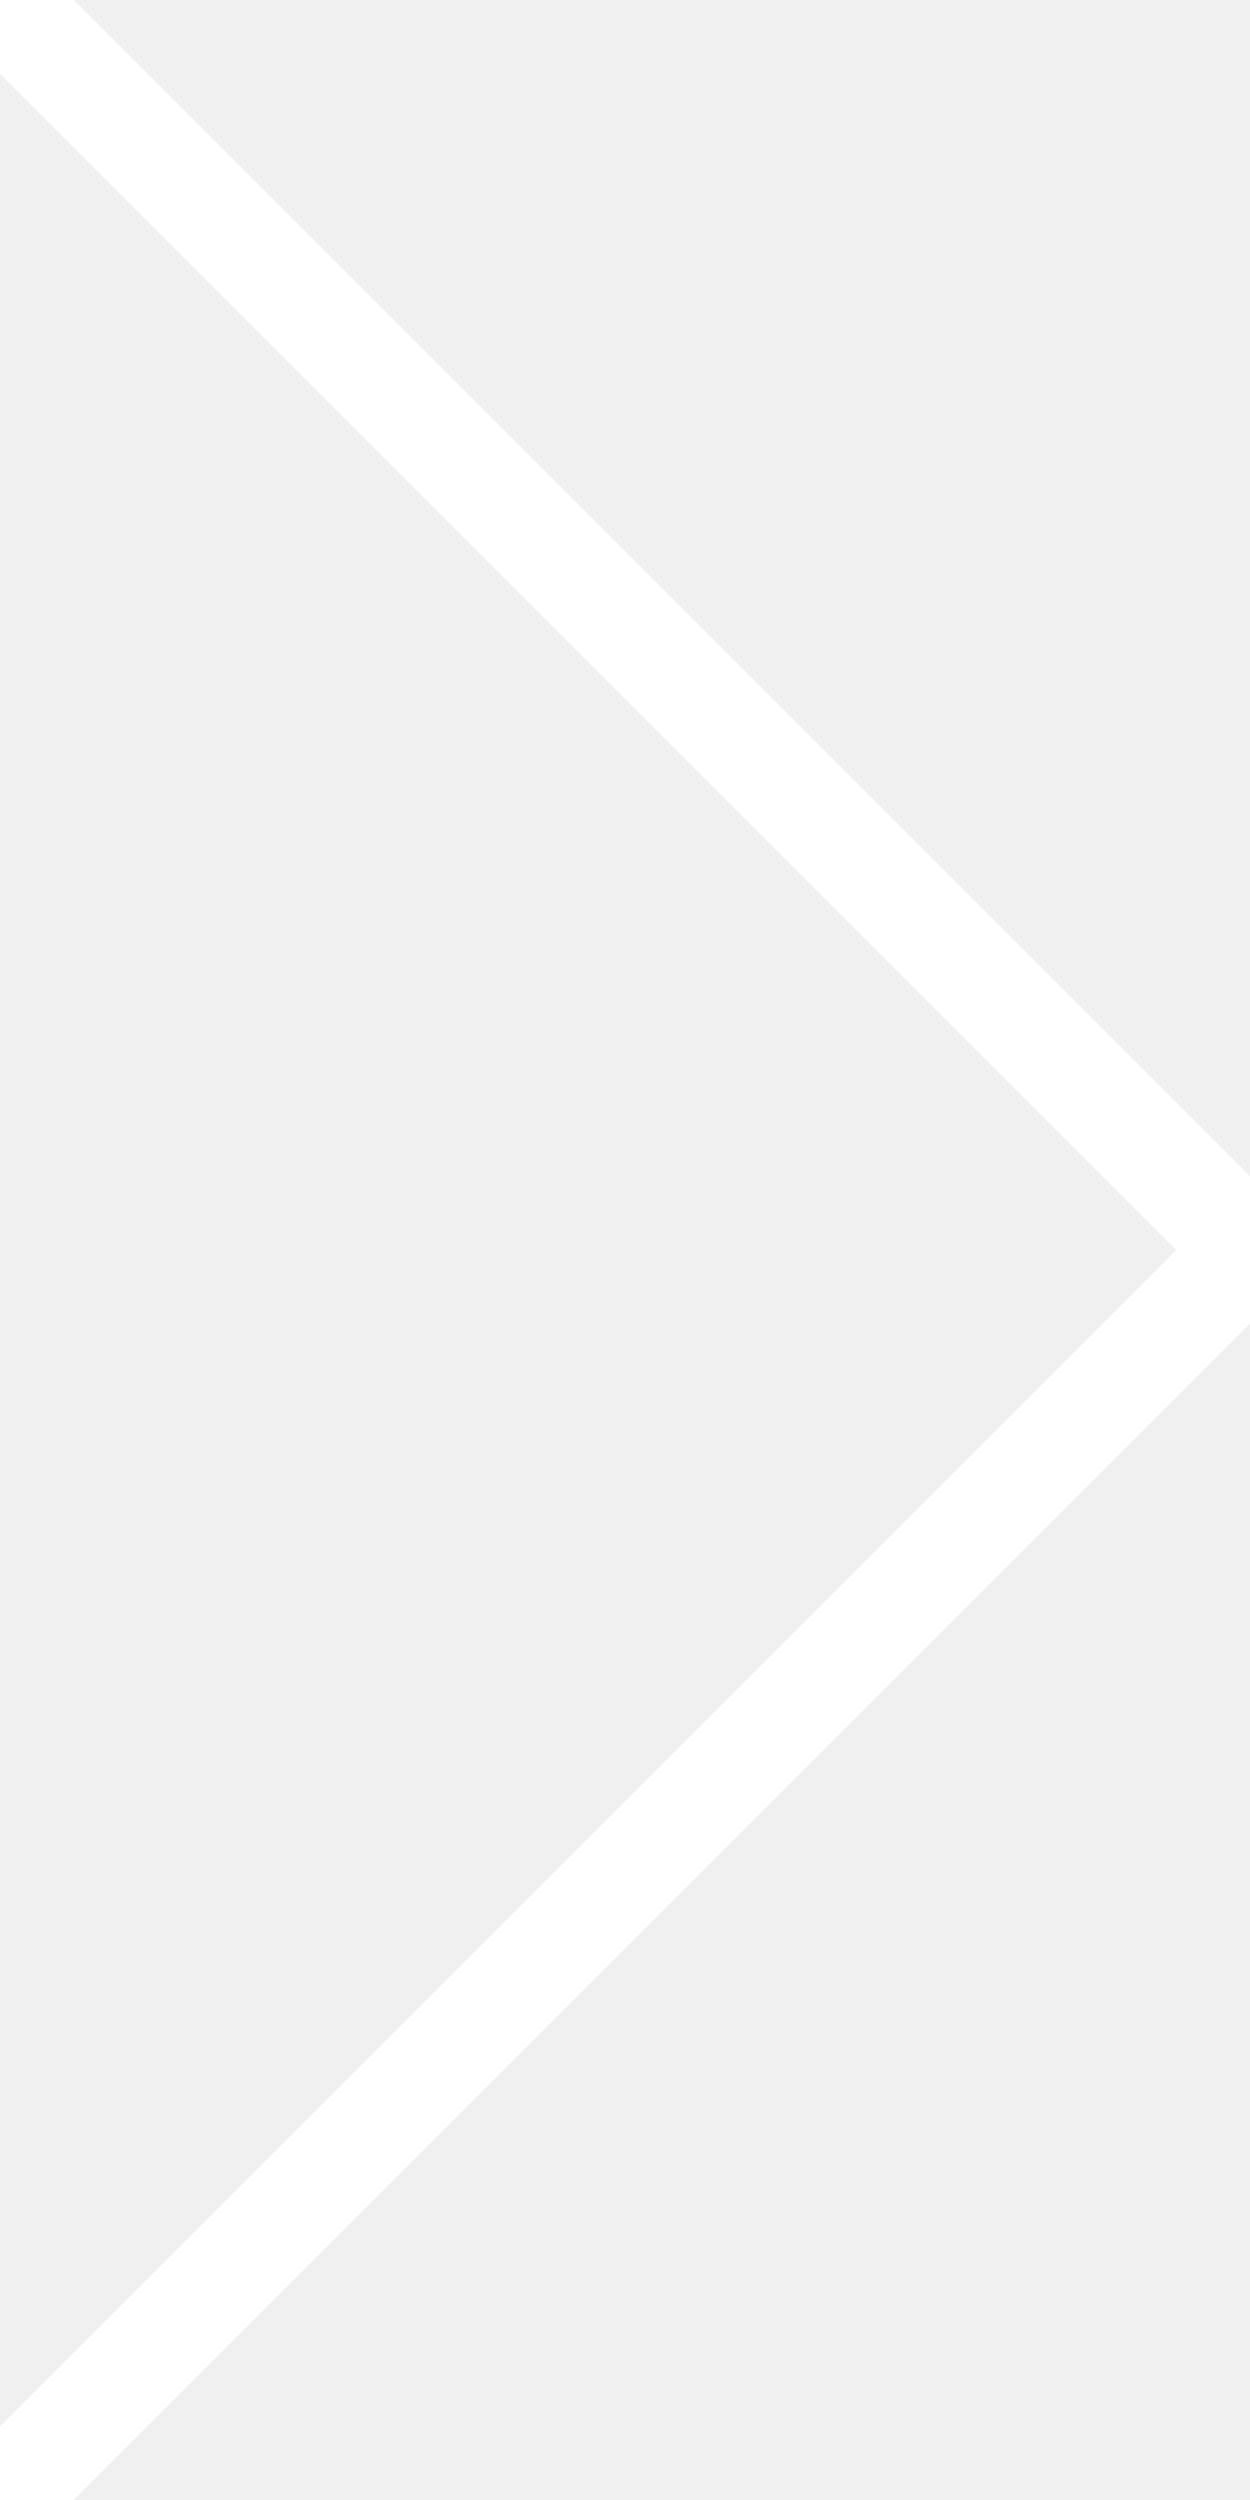
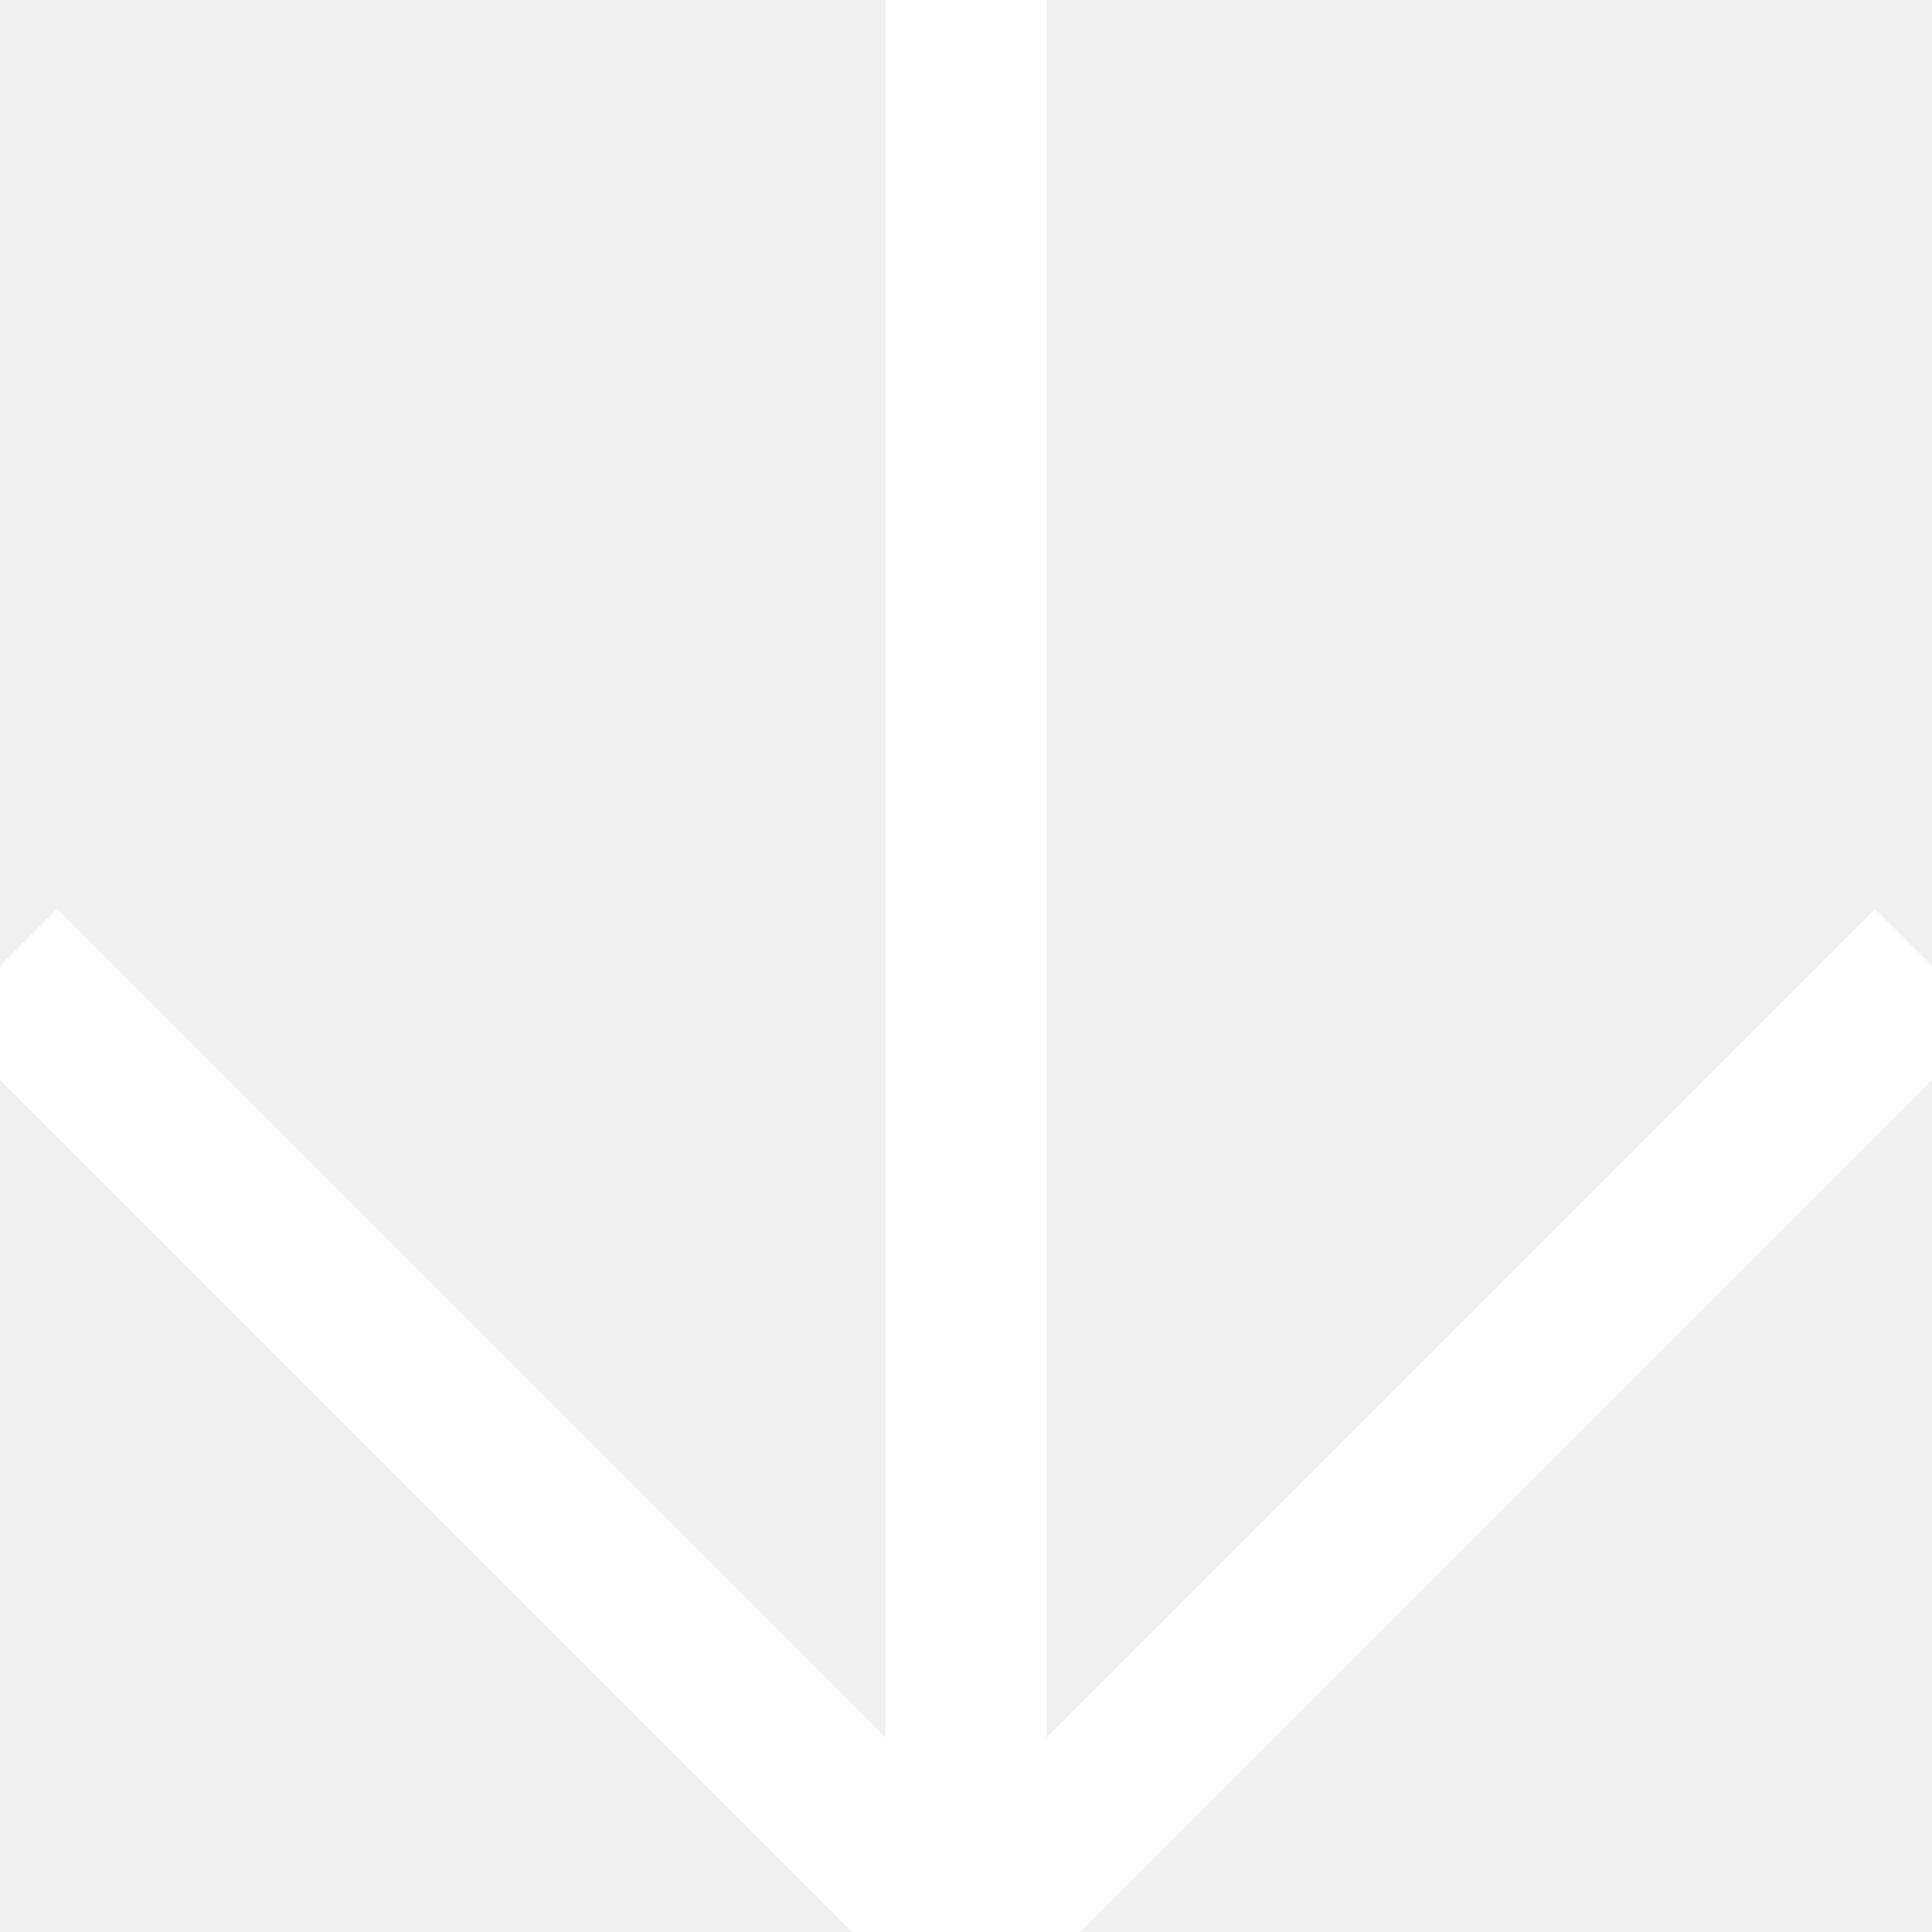
- <svg xmlns="http://www.w3.org/2000/svg" width="18px" height="36px" viewBox="0 0 18 36" zoomAndPan="disable">
-   <line x1="0" y1="0" x2="18" y2="18" style="stroke:#ffffff;stroke-width:1.5" />
-   <line x1="0" y1="36" x2="18" y2="18" style="stroke:#ffffff;stroke-width:1.5" />
+ <svg xmlns="http://www.w3.org/2000/svg" width="36px" height="36px" viewBox="0 0 36 36" zoomAndPan="disable" preserveAspectRatio="none">
+   <style type="text/css"> line { stroke: rgba(255,255,255,1); stroke-width: 3; } </style>
+   <line x1="0" y1="18" x2="18" y2="36" />
+   <line x1="36" y1="18" x2="18" y2="36" />
+   <line x1="18" y1="36" x2="18" y2="0" />
</svg>
